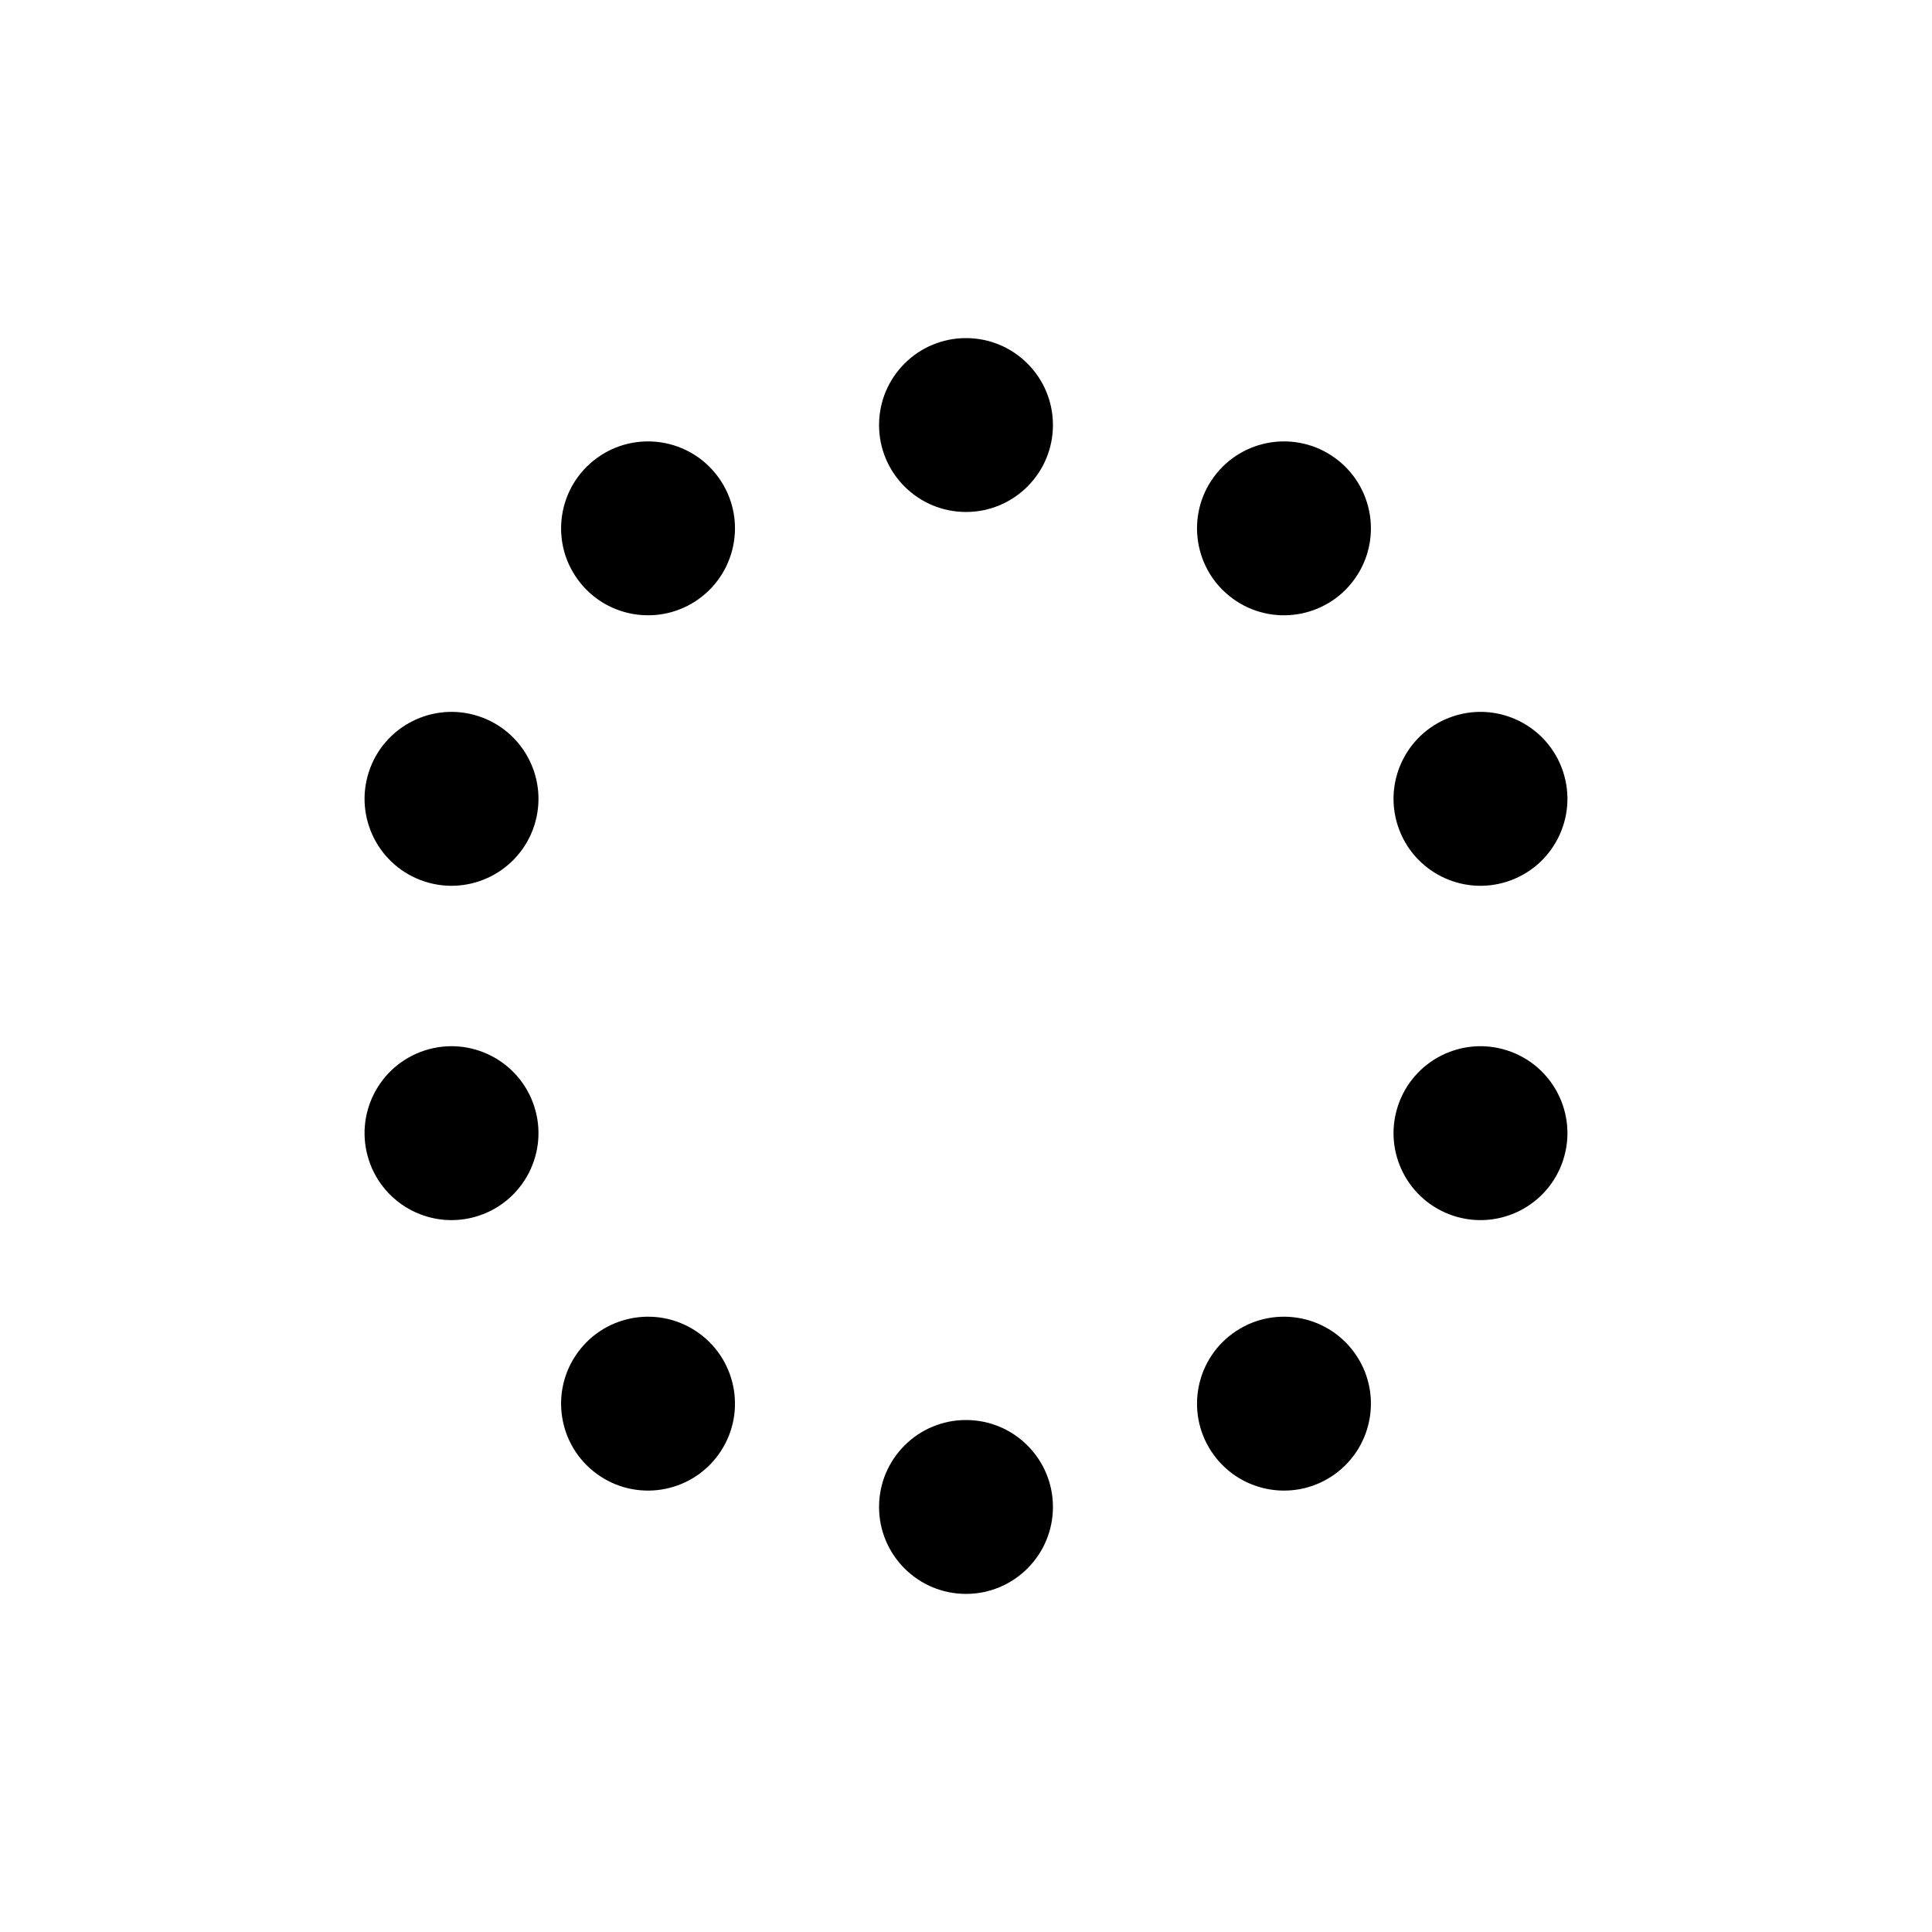
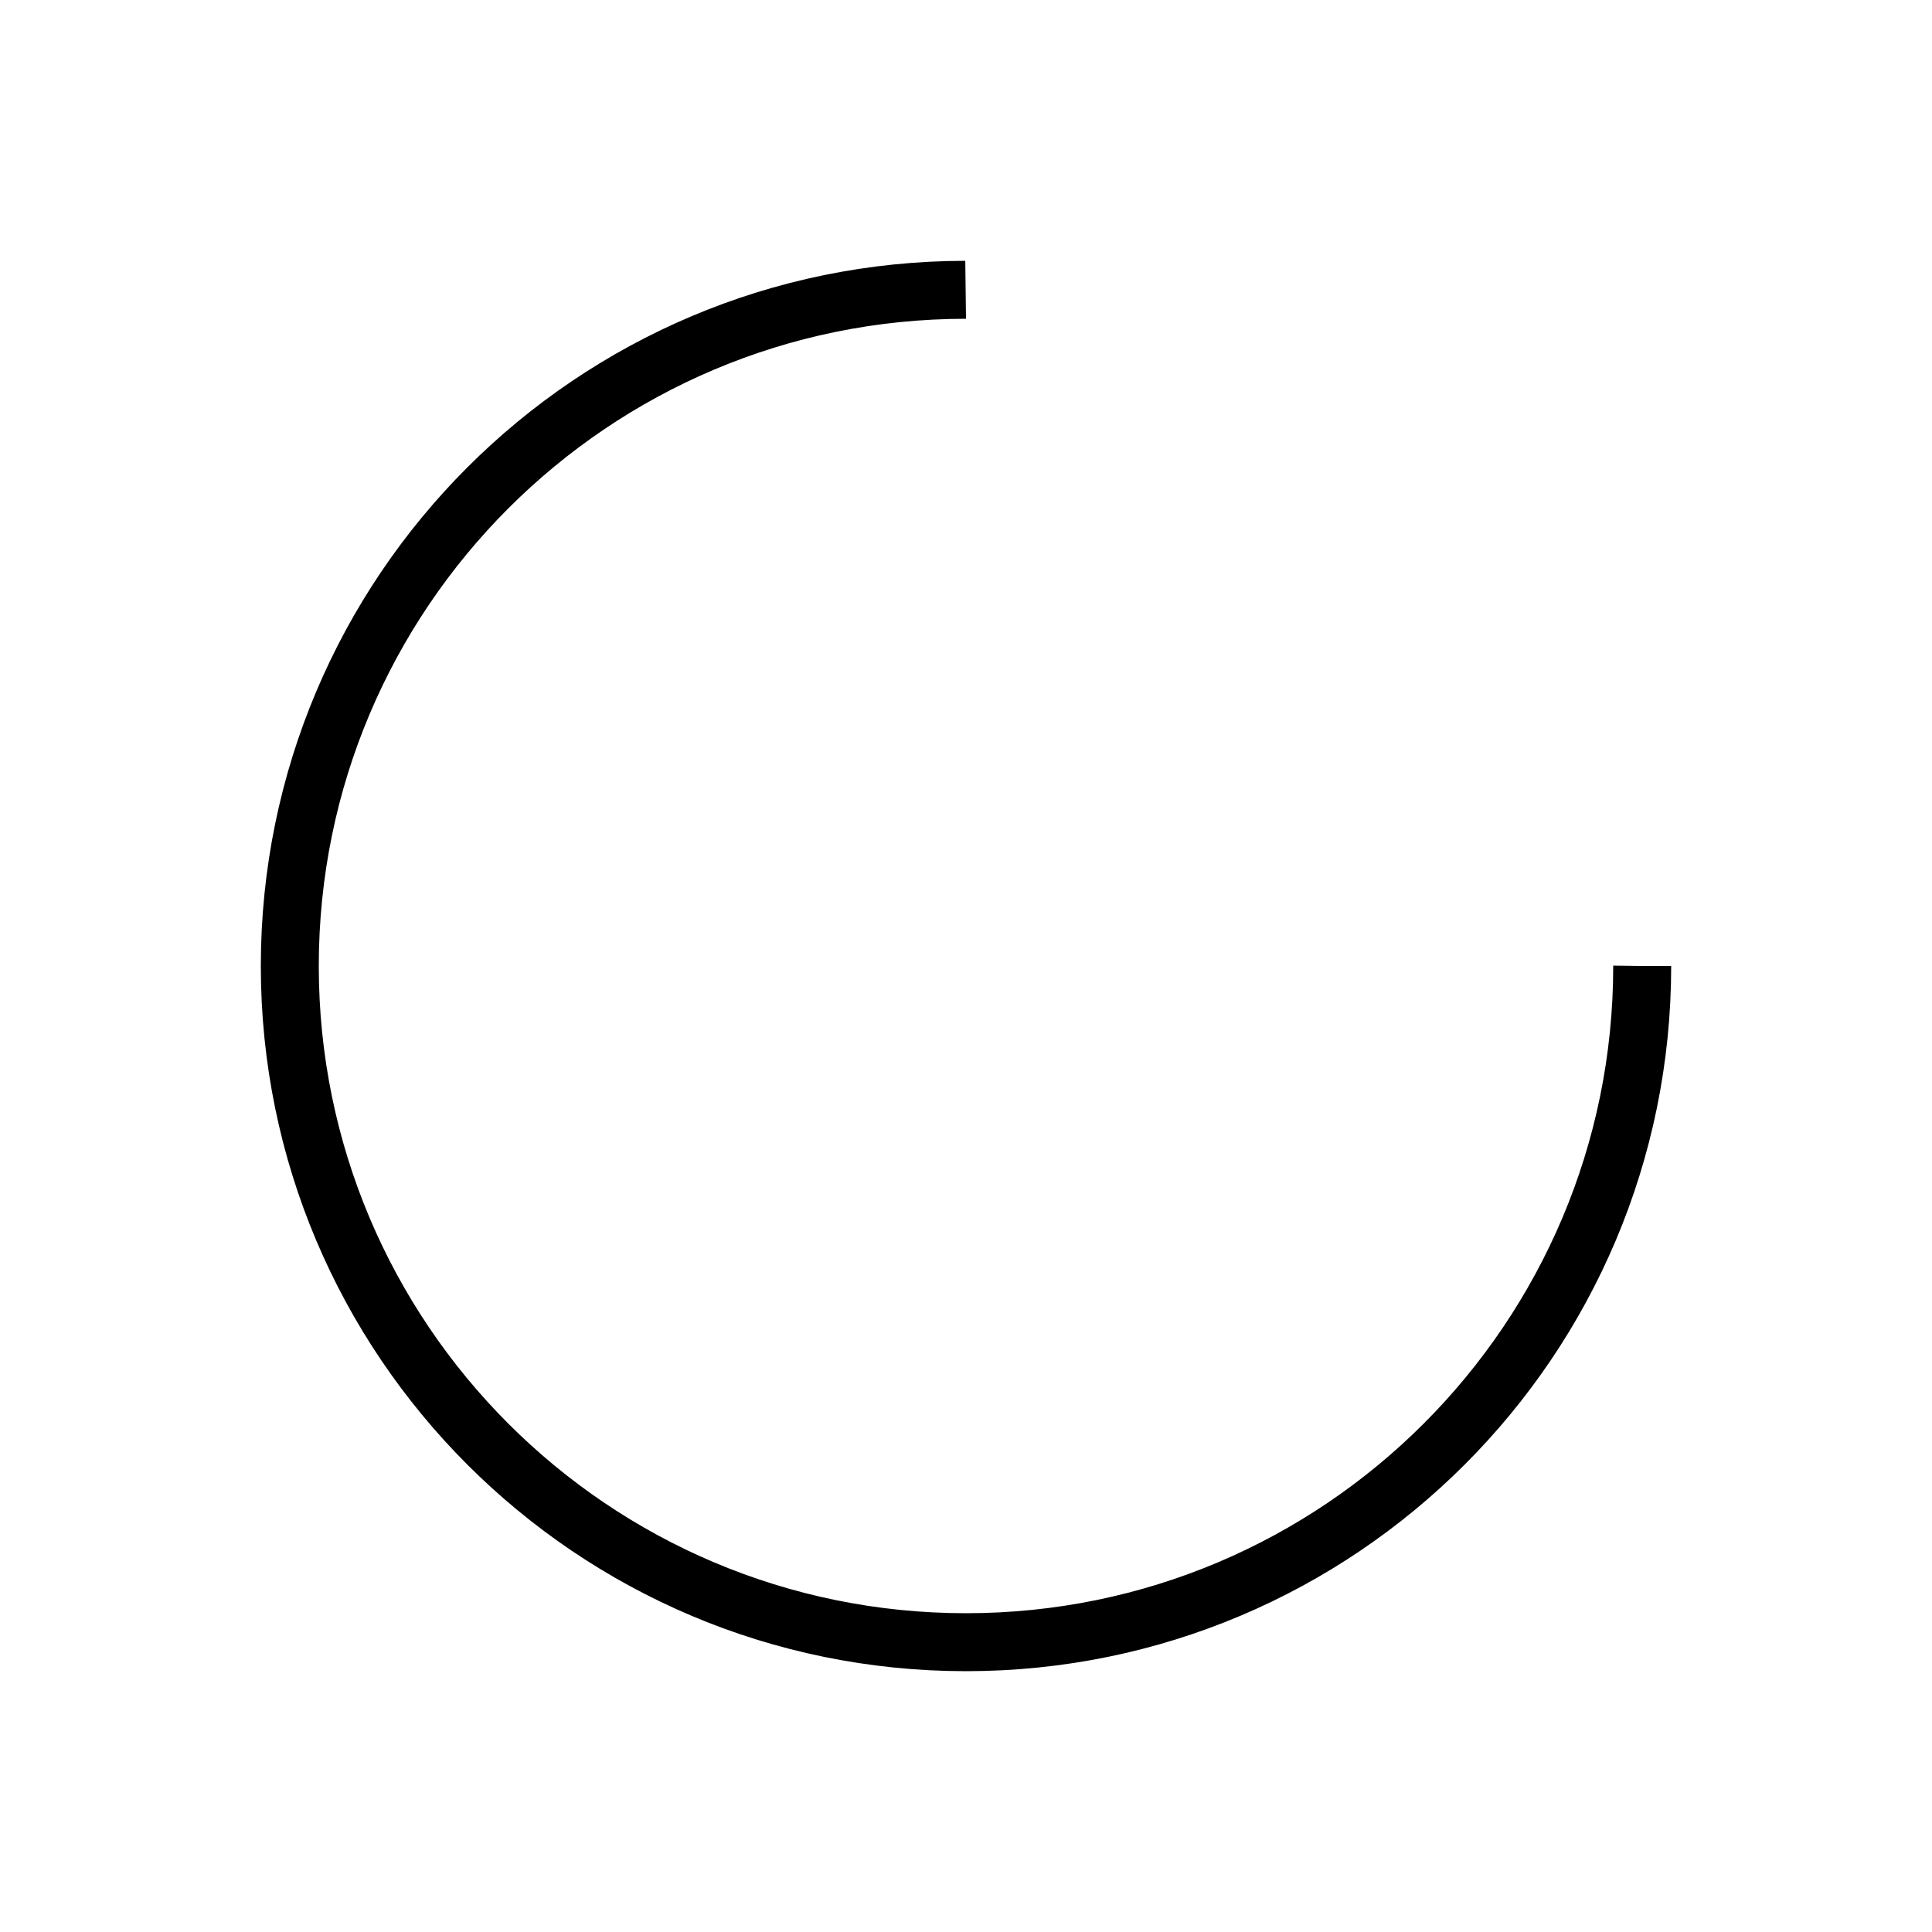
- <svg xmlns="http://www.w3.org/2000/svg" style="margin: auto; background: rgb(255, 255, 255); display: block; shape-rendering: auto; animation-play-state: running; animation-delay: 0s;" width="100px" height="100px" viewBox="0 0 100 100" preserveAspectRatio="xMidYMid">
-   <g transform="rotate(0 50 50)" style="animation-play-state: running; animation-delay: 0s;">
-     <rect x="45.5" y="17.5" rx="4.5" ry="4.5" width="9" height="9" fill="#000000" style="animation-play-state: running; animation-delay: 0s;">
-       <animate attributeName="opacity" values="1;0" keyTimes="0;1" dur="1s" begin="-0.9s" repeatCount="indefinite" style="animation-play-state: running; animation-delay: 0s;" />
-     </rect>
-   </g>
-   <g transform="rotate(36 50 50)" style="animation-play-state: running; animation-delay: 0s;">
-     <rect x="45.5" y="17.5" rx="4.5" ry="4.5" width="9" height="9" fill="#000000" style="animation-play-state: running; animation-delay: 0s;">
-       <animate attributeName="opacity" values="1;0" keyTimes="0;1" dur="1s" begin="-0.8s" repeatCount="indefinite" style="animation-play-state: running; animation-delay: 0s;" />
-     </rect>
-   </g>
-   <g transform="rotate(72 50 50)" style="animation-play-state: running; animation-delay: 0s;">
-     <rect x="45.5" y="17.5" rx="4.5" ry="4.5" width="9" height="9" fill="#000000" style="animation-play-state: running; animation-delay: 0s;">
-       <animate attributeName="opacity" values="1;0" keyTimes="0;1" dur="1s" begin="-0.7s" repeatCount="indefinite" style="animation-play-state: running; animation-delay: 0s;" />
-     </rect>
-   </g>
-   <g transform="rotate(108 50 50)" style="animation-play-state: running; animation-delay: 0s;">
-     <rect x="45.5" y="17.5" rx="4.5" ry="4.5" width="9" height="9" fill="#000000" style="animation-play-state: running; animation-delay: 0s;">
-       <animate attributeName="opacity" values="1;0" keyTimes="0;1" dur="1s" begin="-0.6s" repeatCount="indefinite" style="animation-play-state: running; animation-delay: 0s;" />
-     </rect>
-   </g>
-   <g transform="rotate(144 50 50)" style="animation-play-state: running; animation-delay: 0s;">
-     <rect x="45.5" y="17.5" rx="4.5" ry="4.5" width="9" height="9" fill="#000000" style="animation-play-state: running; animation-delay: 0s;">
-       <animate attributeName="opacity" values="1;0" keyTimes="0;1" dur="1s" begin="-0.5s" repeatCount="indefinite" style="animation-play-state: running; animation-delay: 0s;" />
-     </rect>
-   </g>
-   <g transform="rotate(180 50 50)" style="animation-play-state: running; animation-delay: 0s;">
-     <rect x="45.5" y="17.5" rx="4.5" ry="4.5" width="9" height="9" fill="#000000" style="animation-play-state: running; animation-delay: 0s;">
-       <animate attributeName="opacity" values="1;0" keyTimes="0;1" dur="1s" begin="-0.4s" repeatCount="indefinite" style="animation-play-state: running; animation-delay: 0s;" />
-     </rect>
-   </g>
-   <g transform="rotate(216 50 50)" style="animation-play-state: running; animation-delay: 0s;">
-     <rect x="45.5" y="17.5" rx="4.5" ry="4.5" width="9" height="9" fill="#000000" style="animation-play-state: running; animation-delay: 0s;">
-       <animate attributeName="opacity" values="1;0" keyTimes="0;1" dur="1s" begin="-0.3s" repeatCount="indefinite" style="animation-play-state: running; animation-delay: 0s;" />
-     </rect>
-   </g>
-   <g transform="rotate(252 50 50)" style="animation-play-state: running; animation-delay: 0s;">
-     <rect x="45.5" y="17.5" rx="4.5" ry="4.5" width="9" height="9" fill="#000000" style="animation-play-state: running; animation-delay: 0s;">
-       <animate attributeName="opacity" values="1;0" keyTimes="0;1" dur="1s" begin="-0.2s" repeatCount="indefinite" style="animation-play-state: running; animation-delay: 0s;" />
-     </rect>
-   </g>
-   <g transform="rotate(288 50 50)" style="animation-play-state: running; animation-delay: 0s;">
-     <rect x="45.5" y="17.5" rx="4.5" ry="4.5" width="9" height="9" fill="#000000" style="animation-play-state: running; animation-delay: 0s;">
-       <animate attributeName="opacity" values="1;0" keyTimes="0;1" dur="1s" begin="-0.1s" repeatCount="indefinite" style="animation-play-state: running; animation-delay: 0s;" />
-     </rect>
-   </g>
-   <g transform="rotate(324 50 50)" style="animation-play-state: running; animation-delay: 0s;">
-     <rect x="45.5" y="17.5" rx="4.5" ry="4.5" width="9" height="9" fill="#000000" style="animation-play-state: running; animation-delay: 0s;">
-       <animate attributeName="opacity" values="1;0" keyTimes="0;1" dur="1s" begin="0s" repeatCount="indefinite" style="animation-play-state: running; animation-delay: 0s;" />
-     </rect>
-   </g>
+ <svg xmlns="http://www.w3.org/2000/svg" style="margin: auto; background: rgba(255, 255, 255, 0.235); display: block; shape-rendering: auto; animation-play-state: running; animation-delay: 0s;" width="80px" height="80px" viewBox="0 0 100 100" preserveAspectRatio="xMidYMid">
+   <circle cx="50" cy="50" fill="none" stroke="#000000" stroke-width="3" r="35" stroke-dasharray="164.934 56.978" style="animation-play-state: running; animation-delay: 0s;">
+     <animateTransform attributeName="transform" type="rotate" repeatCount="indefinite" dur="1s" values="0 50 50;360 50 50" keyTimes="0;1" style="animation-play-state: running; animation-delay: 0s;" />
+   </circle>
</svg>
